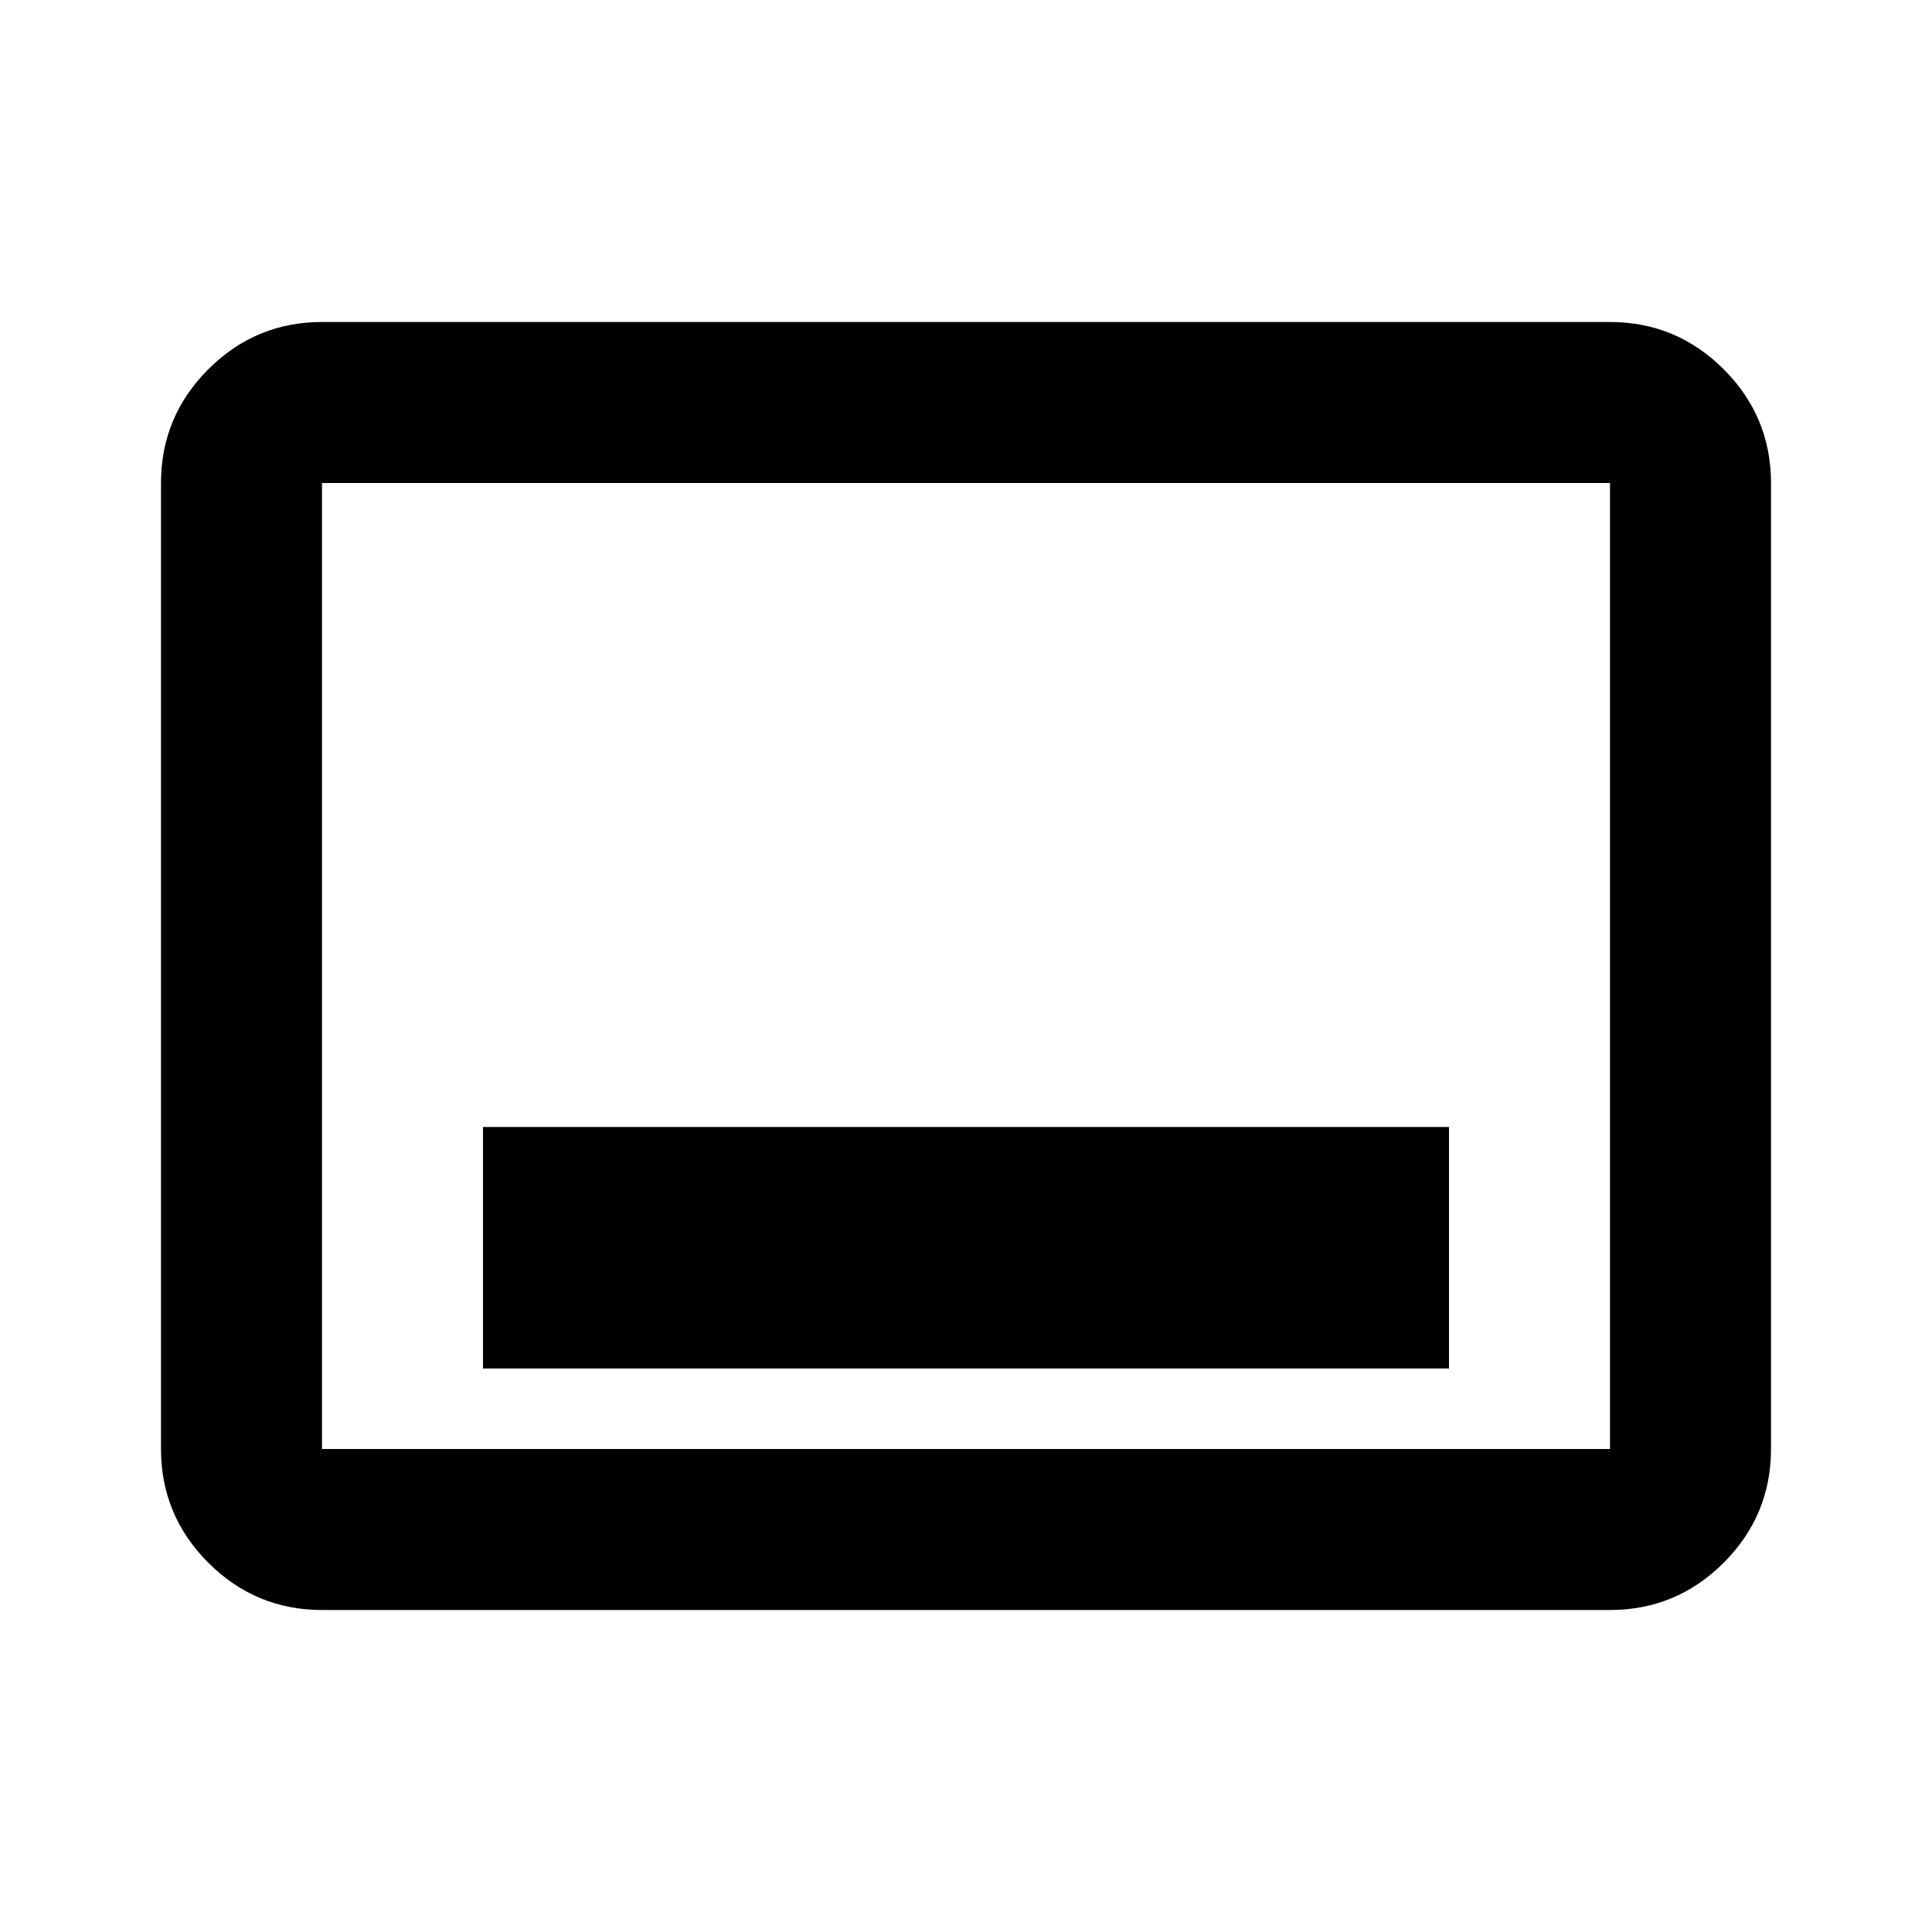
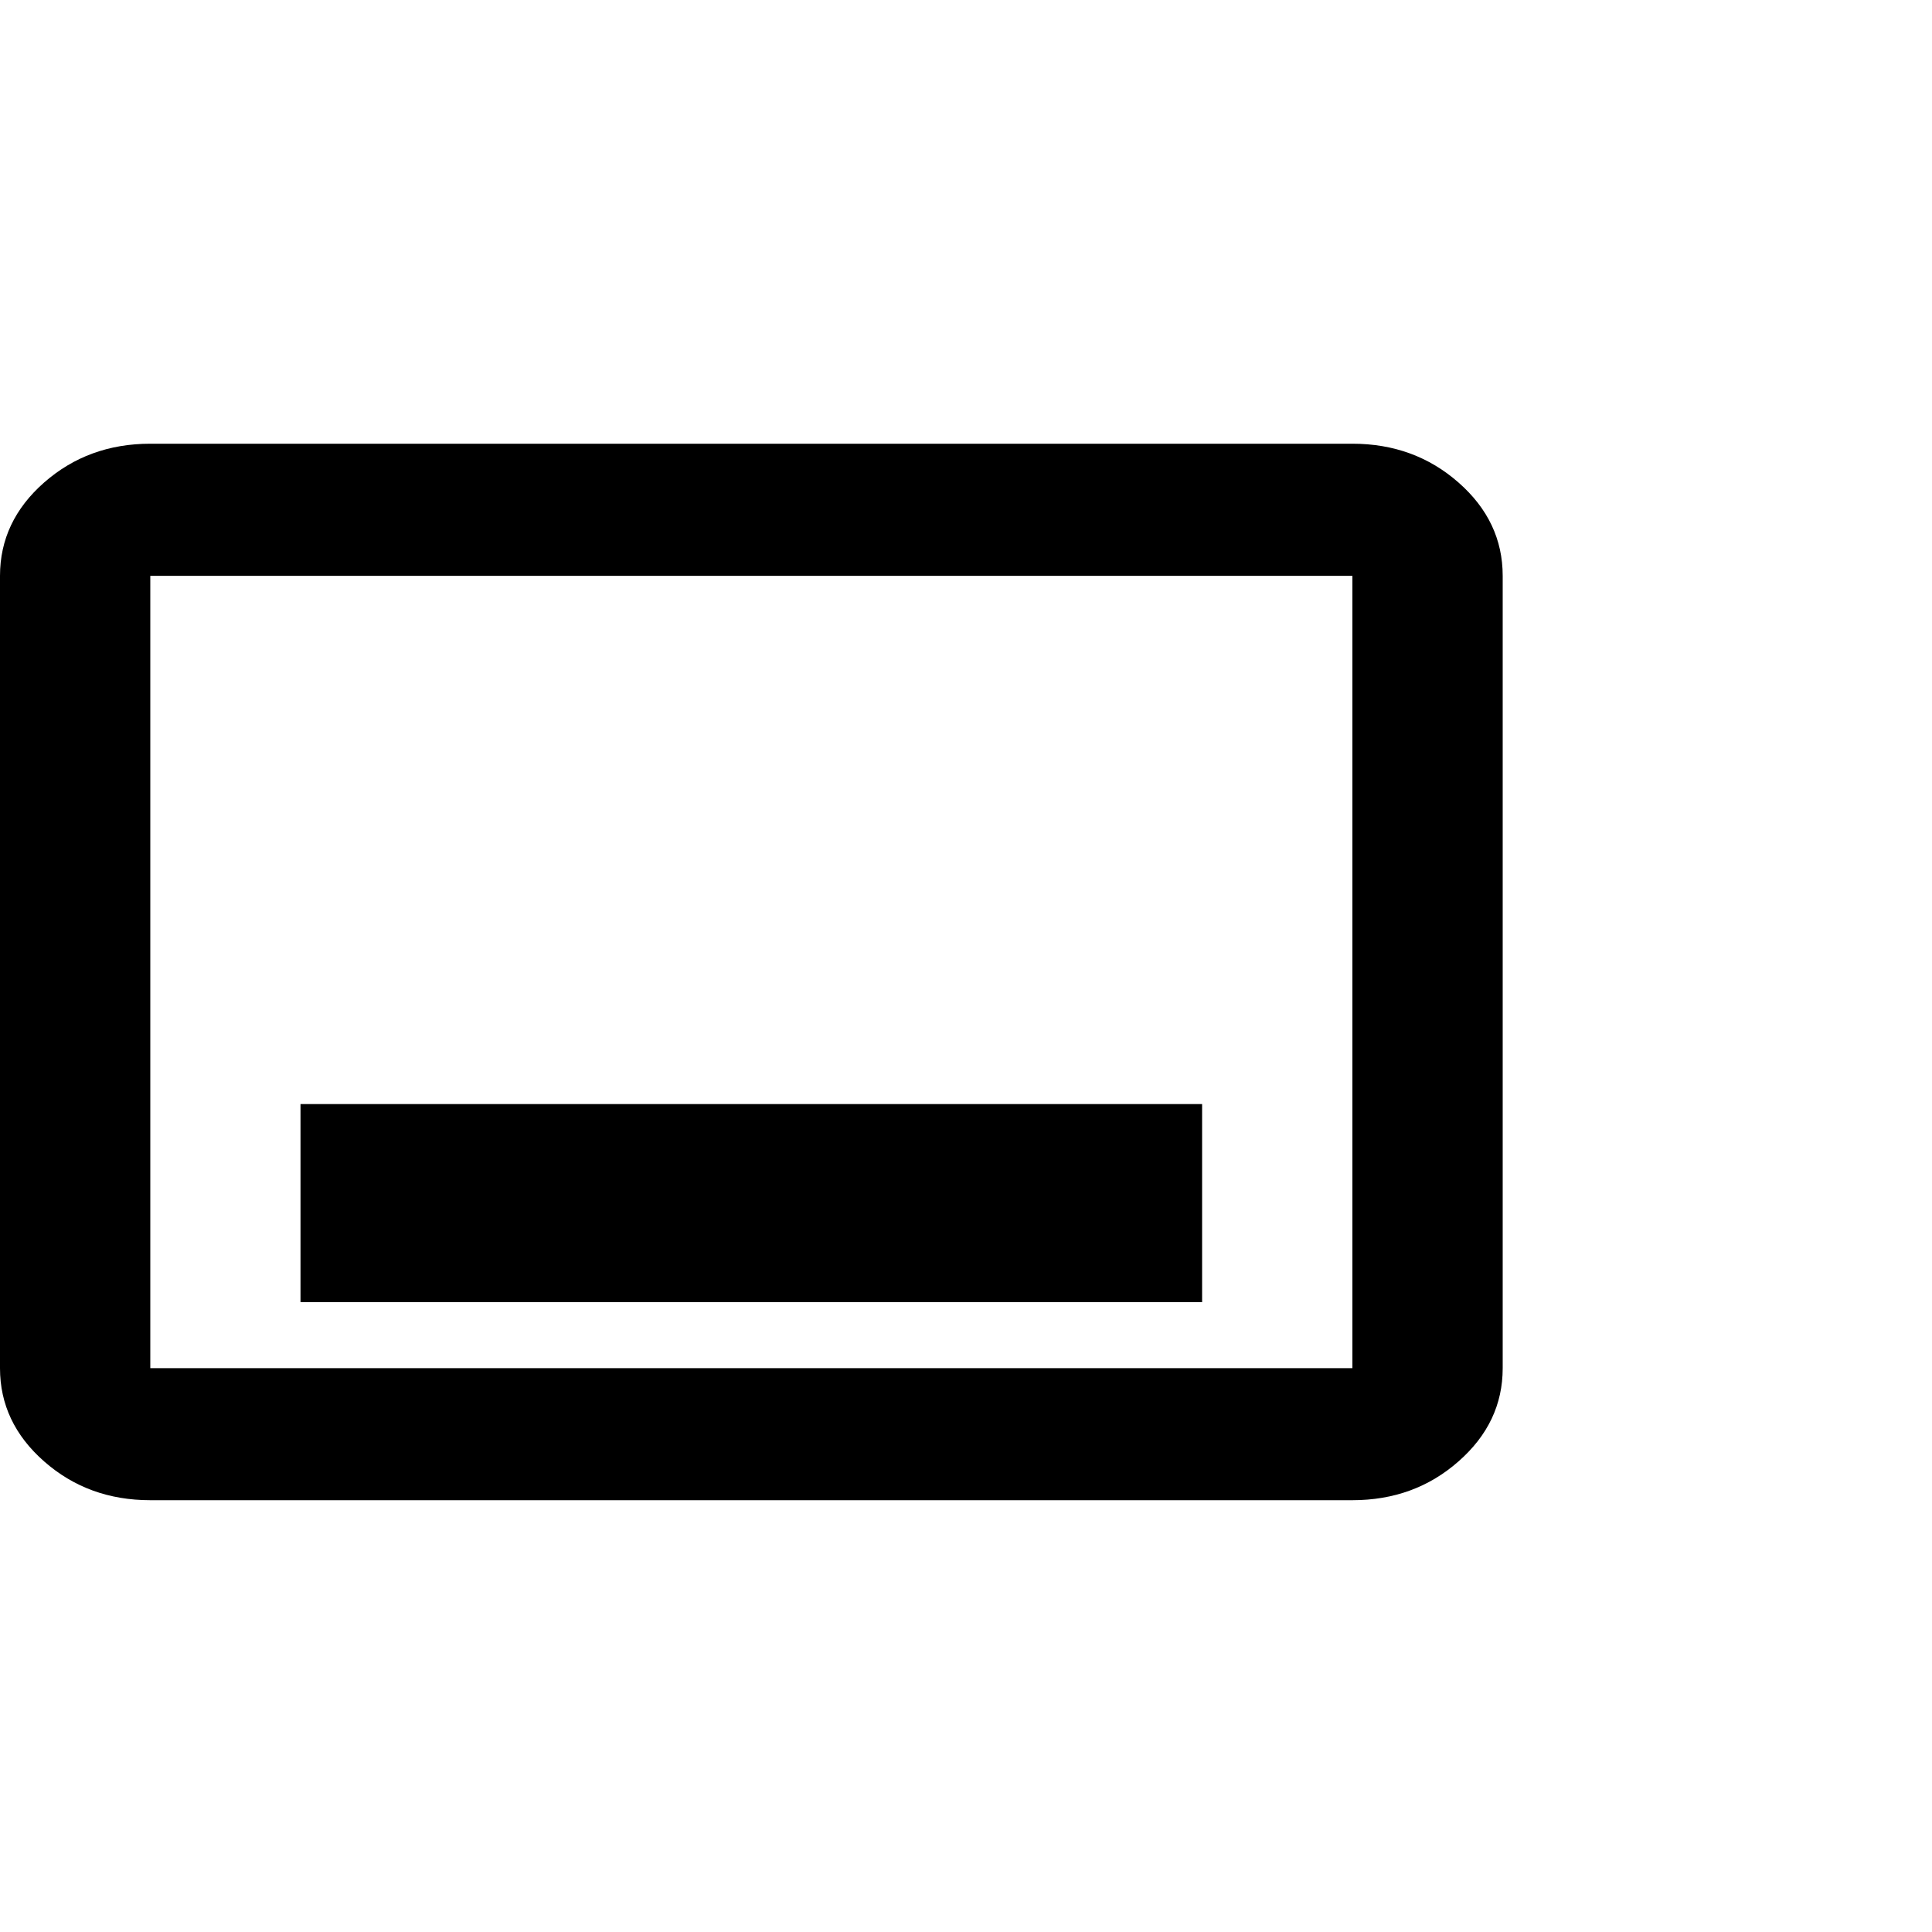
- <svg xmlns="http://www.w3.org/2000/svg" width="36" height="36" viewBox="0 0 36 36" fill="none">
-   <path d="M9 25.5H27V21H9V25.5ZM6 30C5.175 30 4.469 29.706 3.881 29.119C3.294 28.531 3 27.825 3 27V9C3 8.175 3.294 7.469 3.881 6.881C4.469 6.294 5.175 6 6 6H30C30.825 6 31.531 6.294 32.119 6.881C32.706 7.469 33 8.175 33 9V27C33 27.825 32.706 28.531 32.119 29.119C31.531 29.706 30.825 30 30 30H6ZM6 27H30V9H6V27Z" fill="black" />
+ <svg xmlns="http://www.w3.org/2000/svg" width="24" height="24" viewBox="0 0 24 24" fill="none">
+   <path d="M3.733 16.176H14.933V13.715H3.733V16.176ZM1.867 18.636C1.353 18.636 0.914 18.476 0.548 18.154C0.183 17.833 0 17.447 0 16.996V7.153C0 6.702 0.183 6.315 0.548 5.994C0.914 5.673 1.353 5.512 1.867 5.512H16.8C17.313 5.512 17.753 5.673 18.118 5.994C18.484 6.315 18.667 6.702 18.667 7.153V16.996C18.667 17.447 18.484 17.833 18.118 18.154C17.753 18.476 17.313 18.636 16.8 18.636H1.867ZM1.867 16.996H16.8V7.153H1.867V16.996Z" fill="black" />
</svg>
